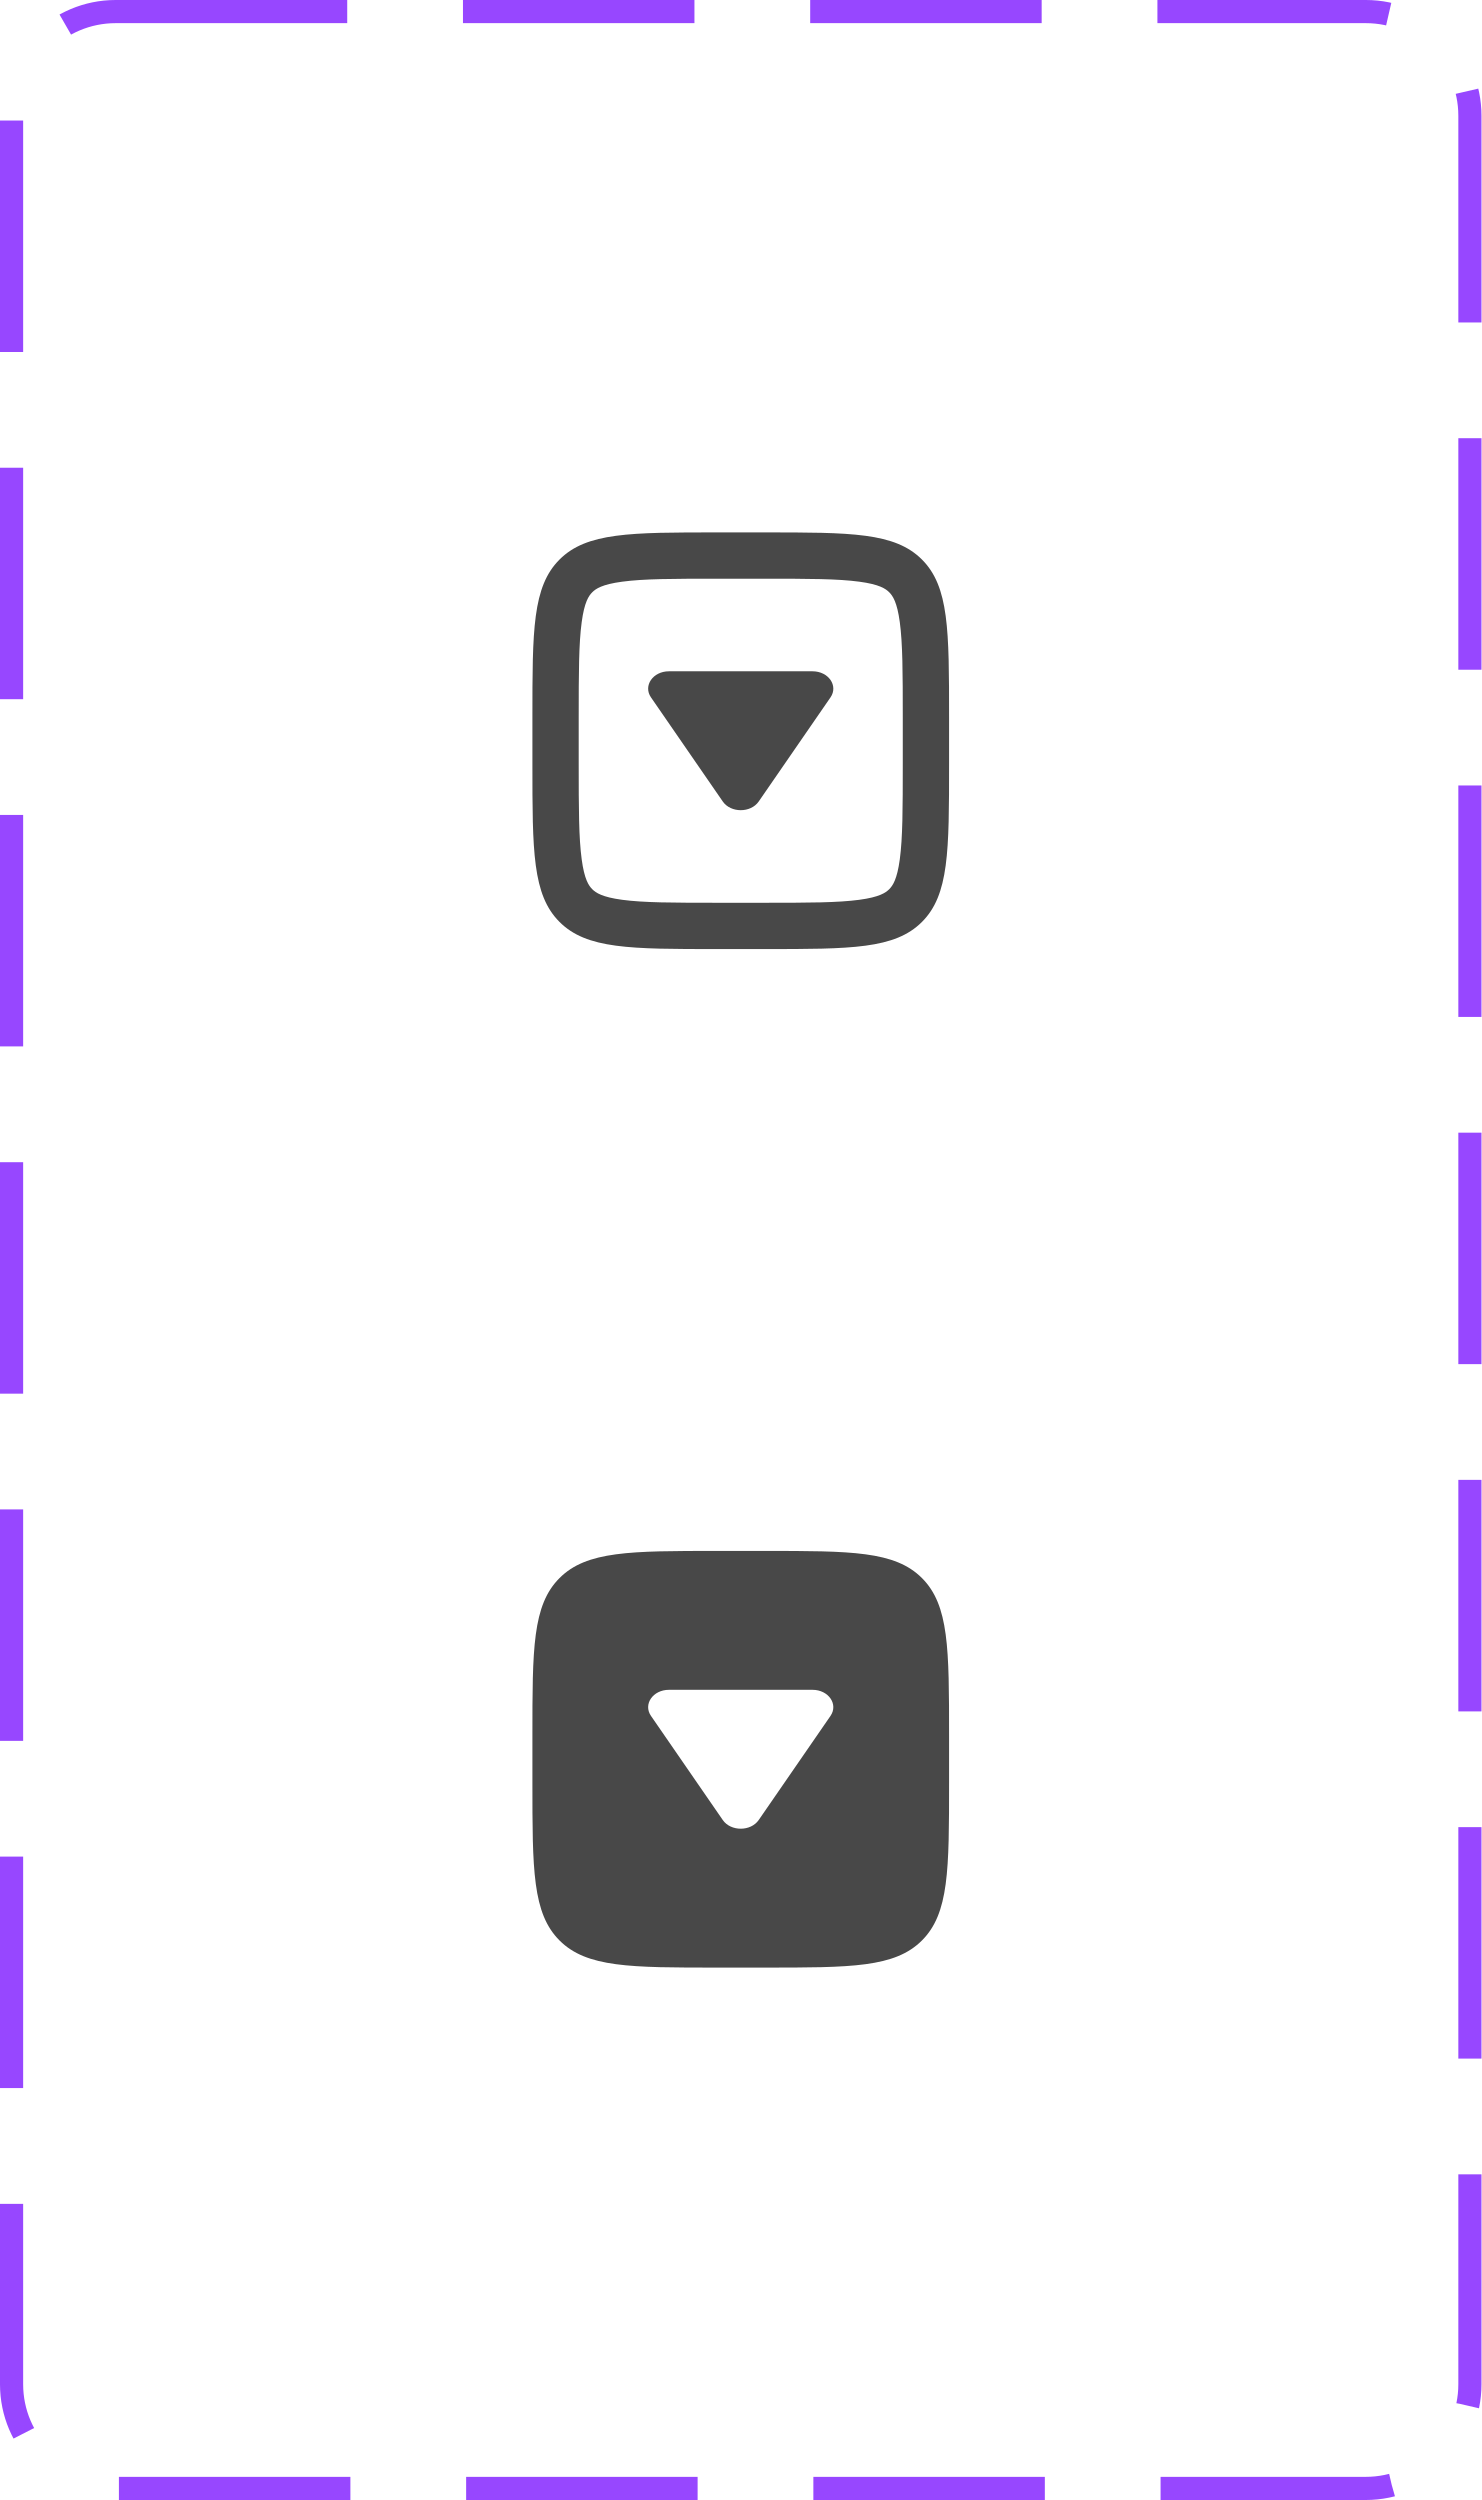
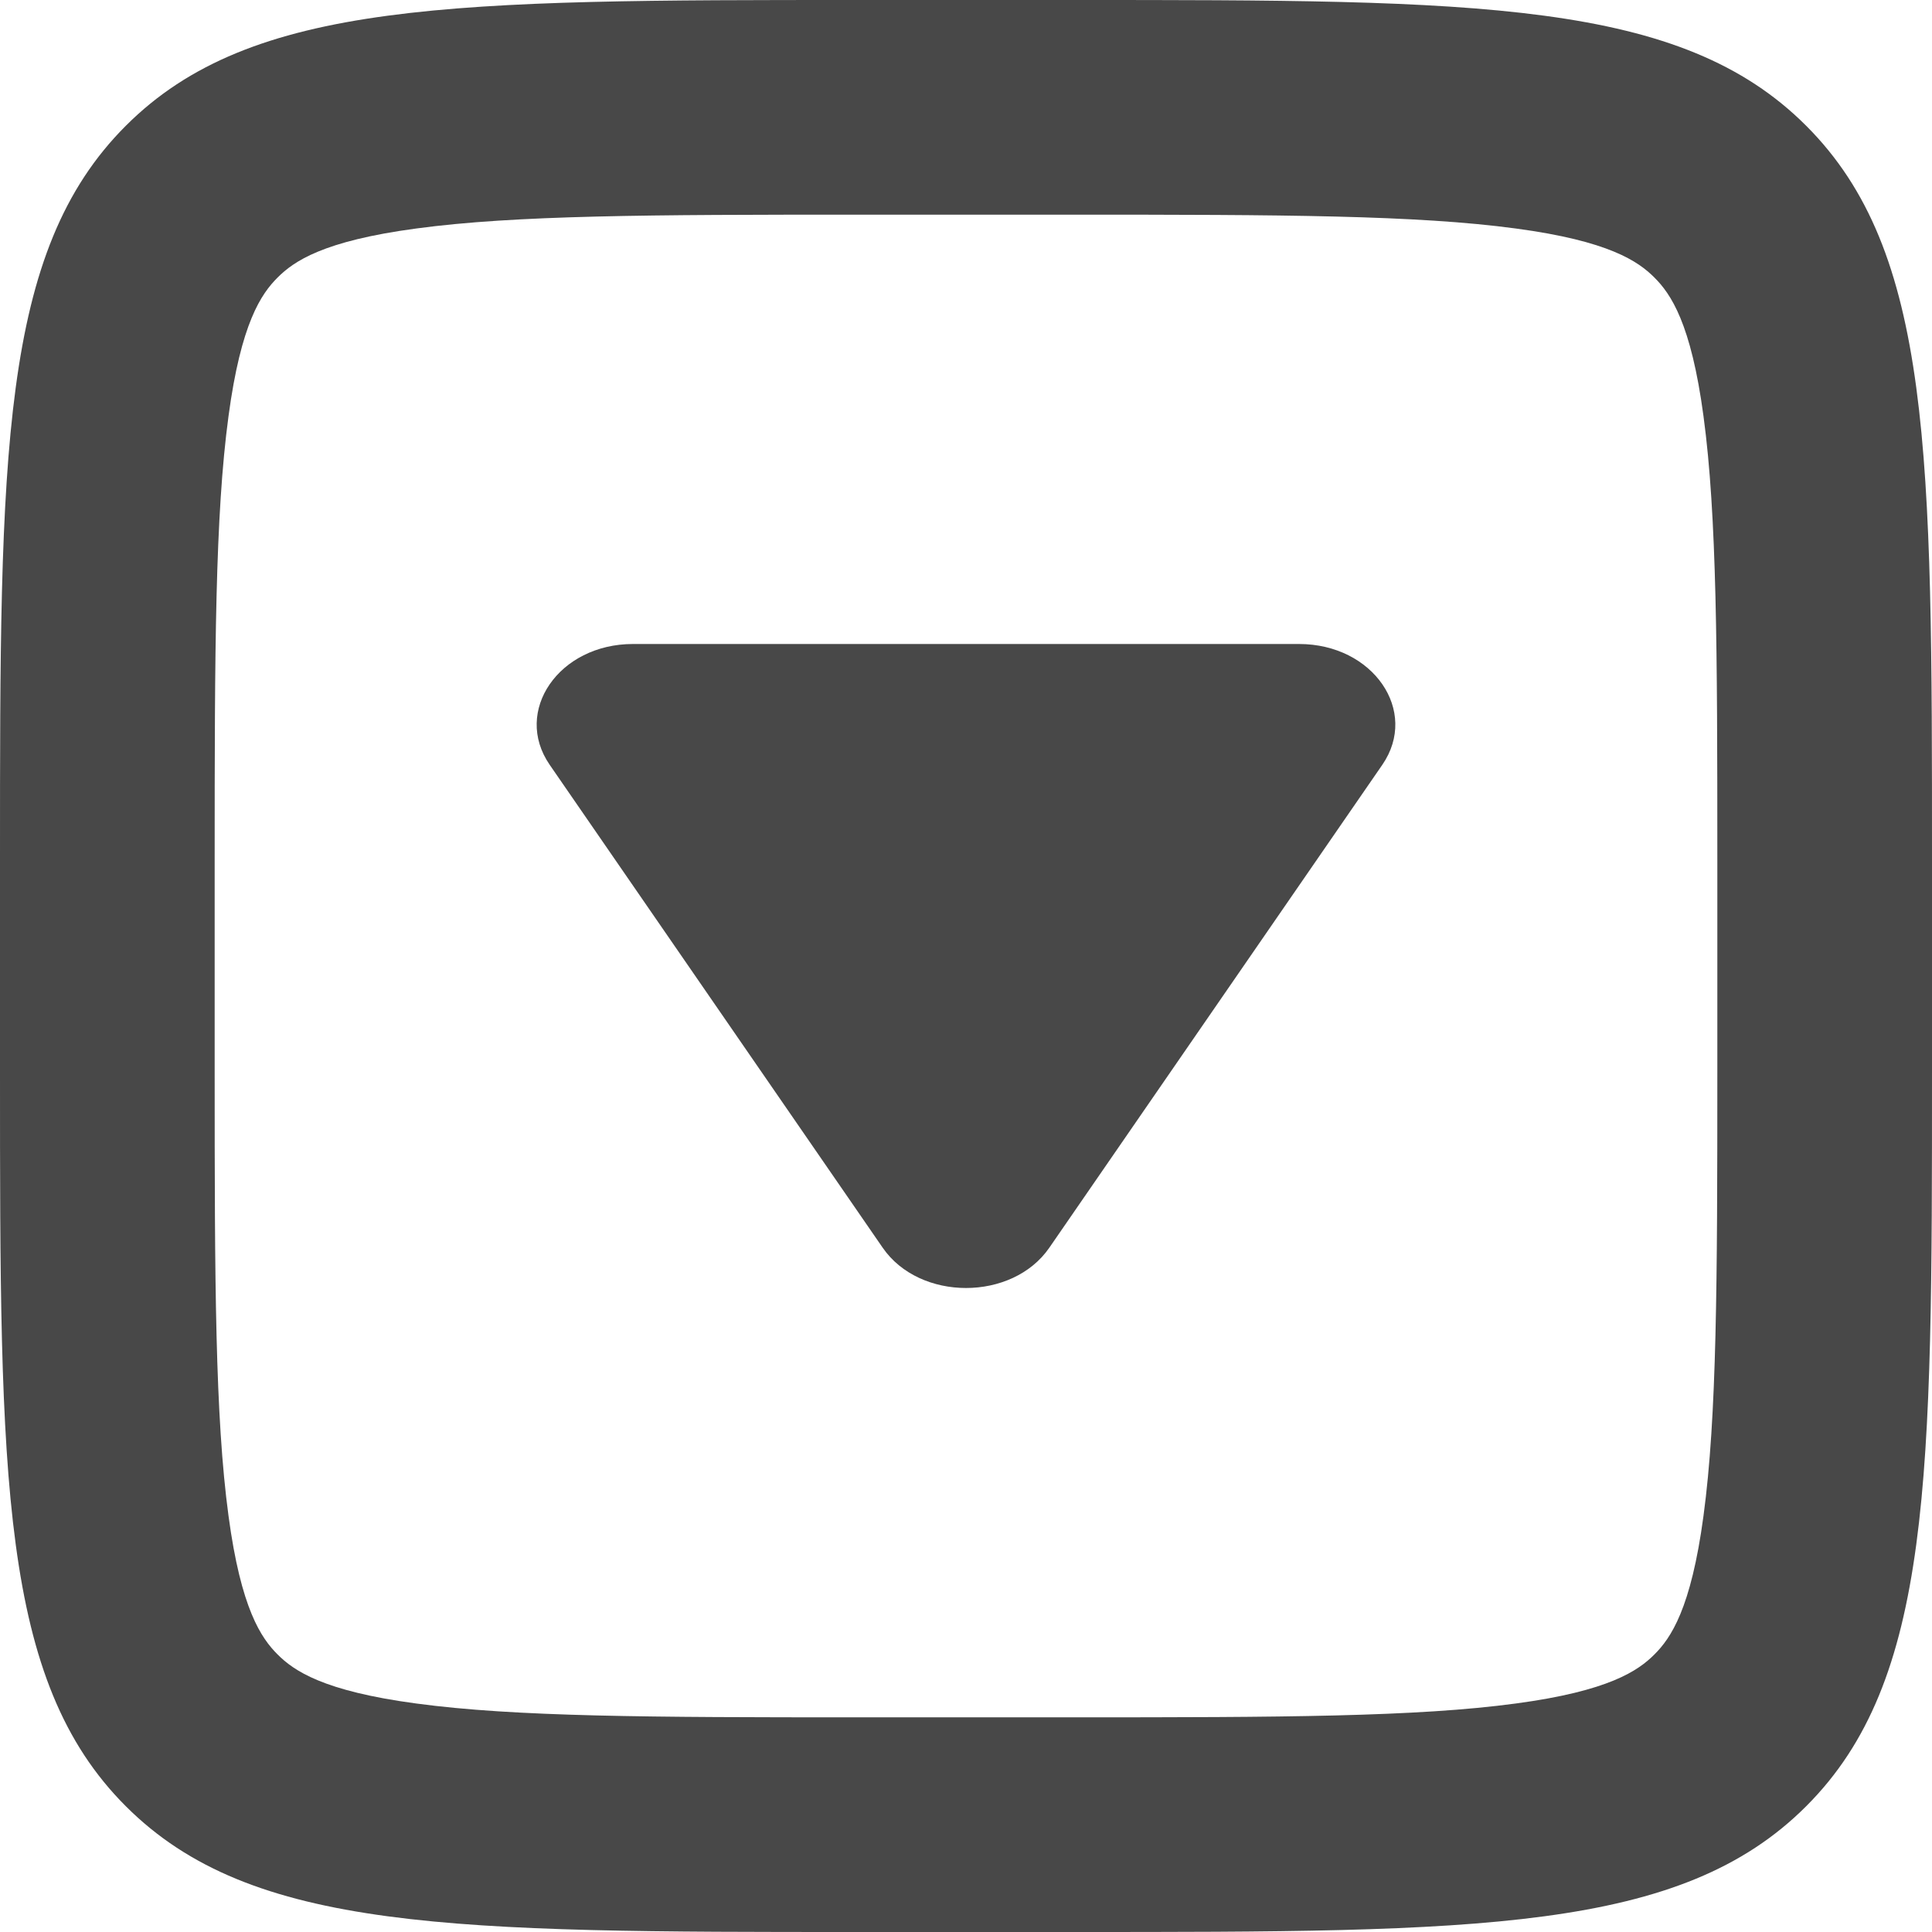
- <svg xmlns="http://www.w3.org/2000/svg" width="64" height="108" viewBox="0 0 64 108" fill="none">
-   <rect x="0.5" y="0.5" width="63" height="107" rx="4.5" stroke="#9747FF" stroke-dasharray="10 5" />
-   <path fill-rule="evenodd" clip-rule="evenodd" d="M33 25H31C29.058 25 27.802 25.004 26.877 25.129C26.01 25.245 25.738 25.433 25.586 25.586C25.433 25.738 25.245 26.01 25.129 26.877C25.004 27.802 25 29.058 25 31V33C25 34.942 25.004 36.198 25.129 37.123C25.245 37.99 25.433 38.262 25.586 38.414C25.738 38.566 26.01 38.755 26.877 38.871C27.802 38.996 29.058 39 31 39H33C34.942 39 36.198 38.996 37.123 38.871C37.99 38.755 38.262 38.566 38.414 38.414C38.566 38.262 38.755 37.99 38.871 37.123C38.996 36.198 39 34.942 39 33V31C39 29.058 38.996 27.802 38.871 26.877C38.755 26.01 38.566 25.738 38.414 25.586C38.262 25.433 37.99 25.245 37.123 25.129C36.198 25.004 34.942 25 33 25ZM24.172 24.172C23 25.343 23 27.229 23 31V33C23 36.771 23 38.657 24.172 39.828C25.343 41 27.229 41 31 41H33C36.771 41 38.657 41 39.828 39.828C41 38.657 41 36.771 41 33V31C41 27.229 41 25.343 39.828 24.172C38.657 23 36.771 23 33 23H31C27.229 23 25.343 23 24.172 24.172Z" fill="#484848" />
-   <path d="M32.776 34.625C32.431 35.125 31.569 35.125 31.224 34.625L28.121 30.125C27.777 29.625 28.207 29 28.897 29L35.103 29C35.792 29 36.223 29.625 35.879 30.125L32.776 34.625Z" fill="#484848" />
-   <path fill-rule="evenodd" clip-rule="evenodd" d="M24.172 68.172C23 69.343 23 71.229 23 75V77C23 80.771 23 82.657 24.172 83.828C25.343 85 27.229 85 31 85H33C36.771 85 38.657 85 39.828 83.828C41 82.657 41 80.771 41 77V75C41 71.229 41 69.343 39.828 68.172C38.657 67 36.771 67 33 67H31C27.229 67 25.343 67 24.172 68.172ZM31.224 78.625C31.569 79.125 32.431 79.125 32.776 78.625L35.879 74.125C36.223 73.625 35.792 73 35.103 73L28.897 73C28.207 73 27.777 73.625 28.121 74.125L31.224 78.625Z" fill="#484848" />
+ <svg xmlns="http://www.w3.org/2000/svg" width="18" height="18" viewBox="0 0 18 18" fill="none">
+   <path fill-rule="evenodd" clip-rule="evenodd" d="M10 2H8C6.058 2 4.802 2.004 3.877 2.129C3.01 2.245 2.738 2.434 2.586 2.586C2.434 2.738 2.245 3.01 2.129 3.877C2.004 4.802 2 6.058 2 8V10C2 11.942 2.004 13.198 2.129 14.123C2.245 14.99 2.434 15.262 2.586 15.414C2.738 15.566 3.01 15.755 3.877 15.871C4.802 15.996 6.058 16 8 16H10C11.942 16 13.198 15.996 14.123 15.871C14.99 15.755 15.262 15.566 15.414 15.414C15.566 15.262 15.755 14.99 15.871 14.123C15.996 13.198 16 11.942 16 10V8C16 6.058 15.996 4.802 15.871 3.877C15.755 3.01 15.566 2.738 15.414 2.586C15.262 2.434 14.99 2.245 14.123 2.129C13.198 2.004 11.942 2 10 2ZM1.172 1.172C0 2.343 0 4.229 0 8V10C0 13.771 0 15.657 1.172 16.828C2.343 18 4.229 18 8 18H10C13.771 18 15.657 18 16.828 16.828C18 15.657 18 13.771 18 10V8C18 4.229 18 2.343 16.828 1.172C15.657 0 13.771 0 10 0H8C4.229 0 2.343 0 1.172 1.172Z" fill="#484848" />
+   <path d="M9.776 11.625C9.431 12.125 8.569 12.125 8.224 11.625L5.121 7.125C4.777 6.625 5.208 6 5.897 6L12.103 6C12.793 6 13.223 6.625 12.879 7.125L9.776 11.625Z" fill="#484848" />
</svg>
